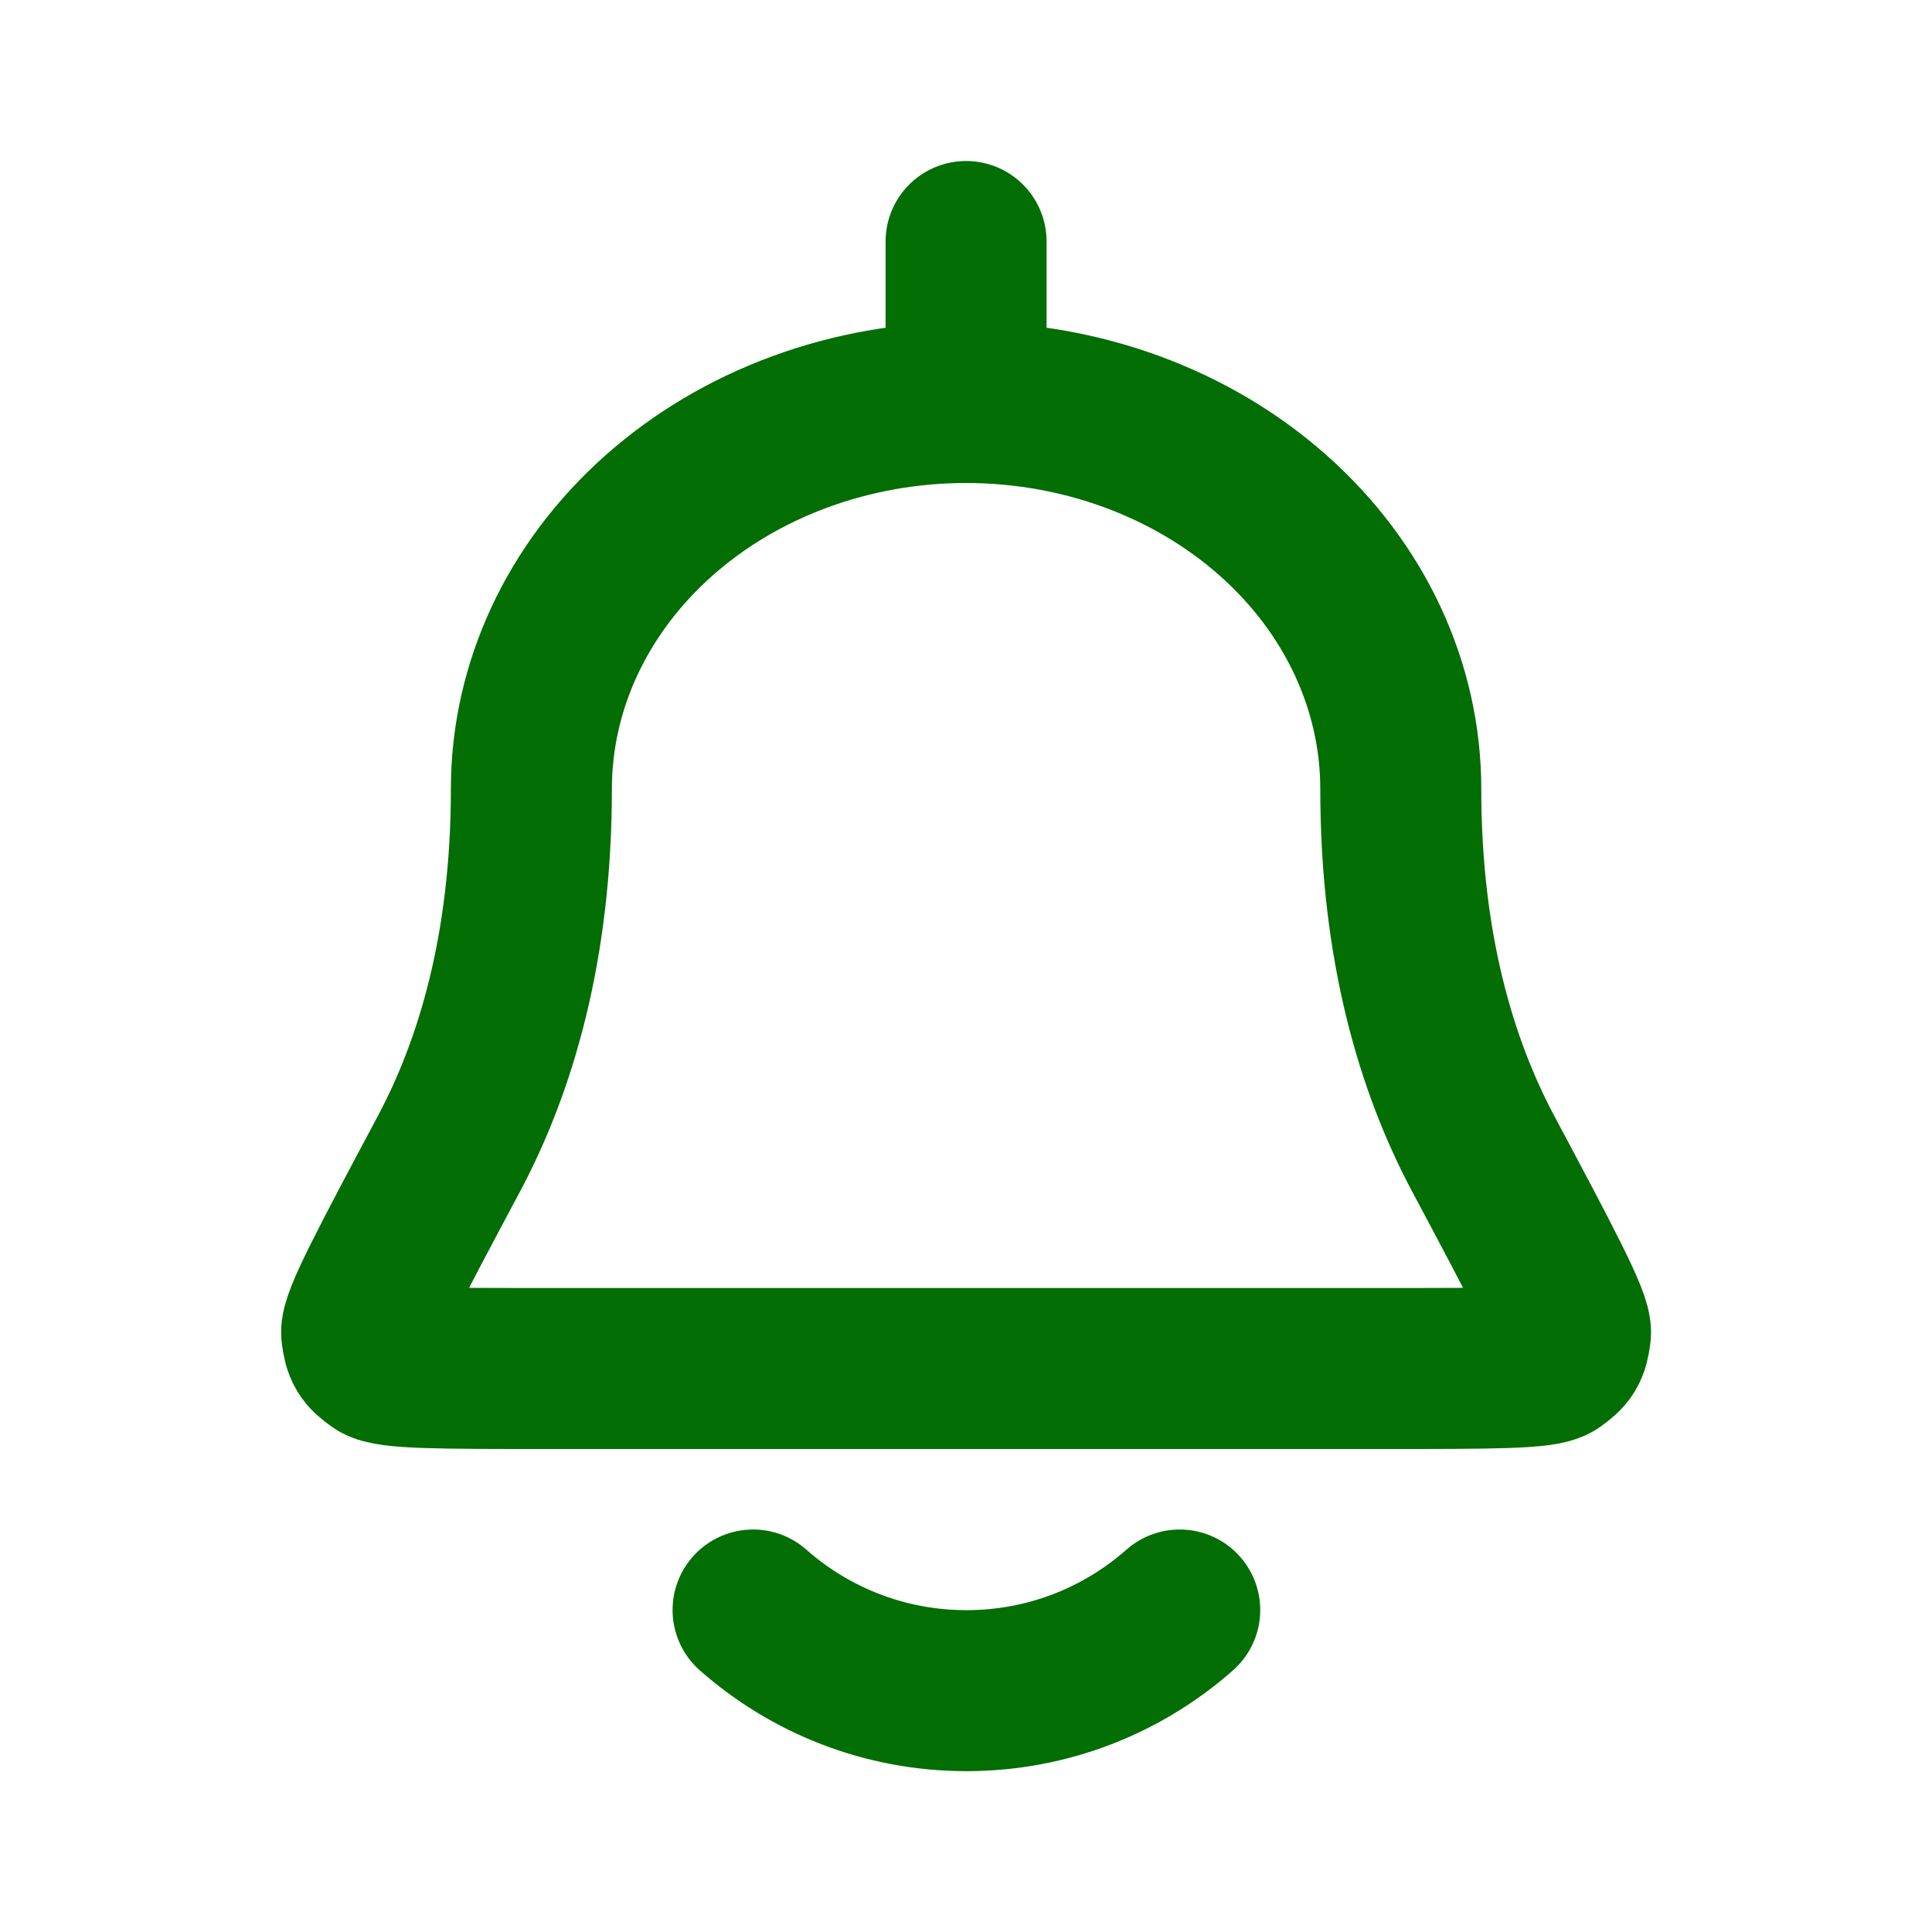
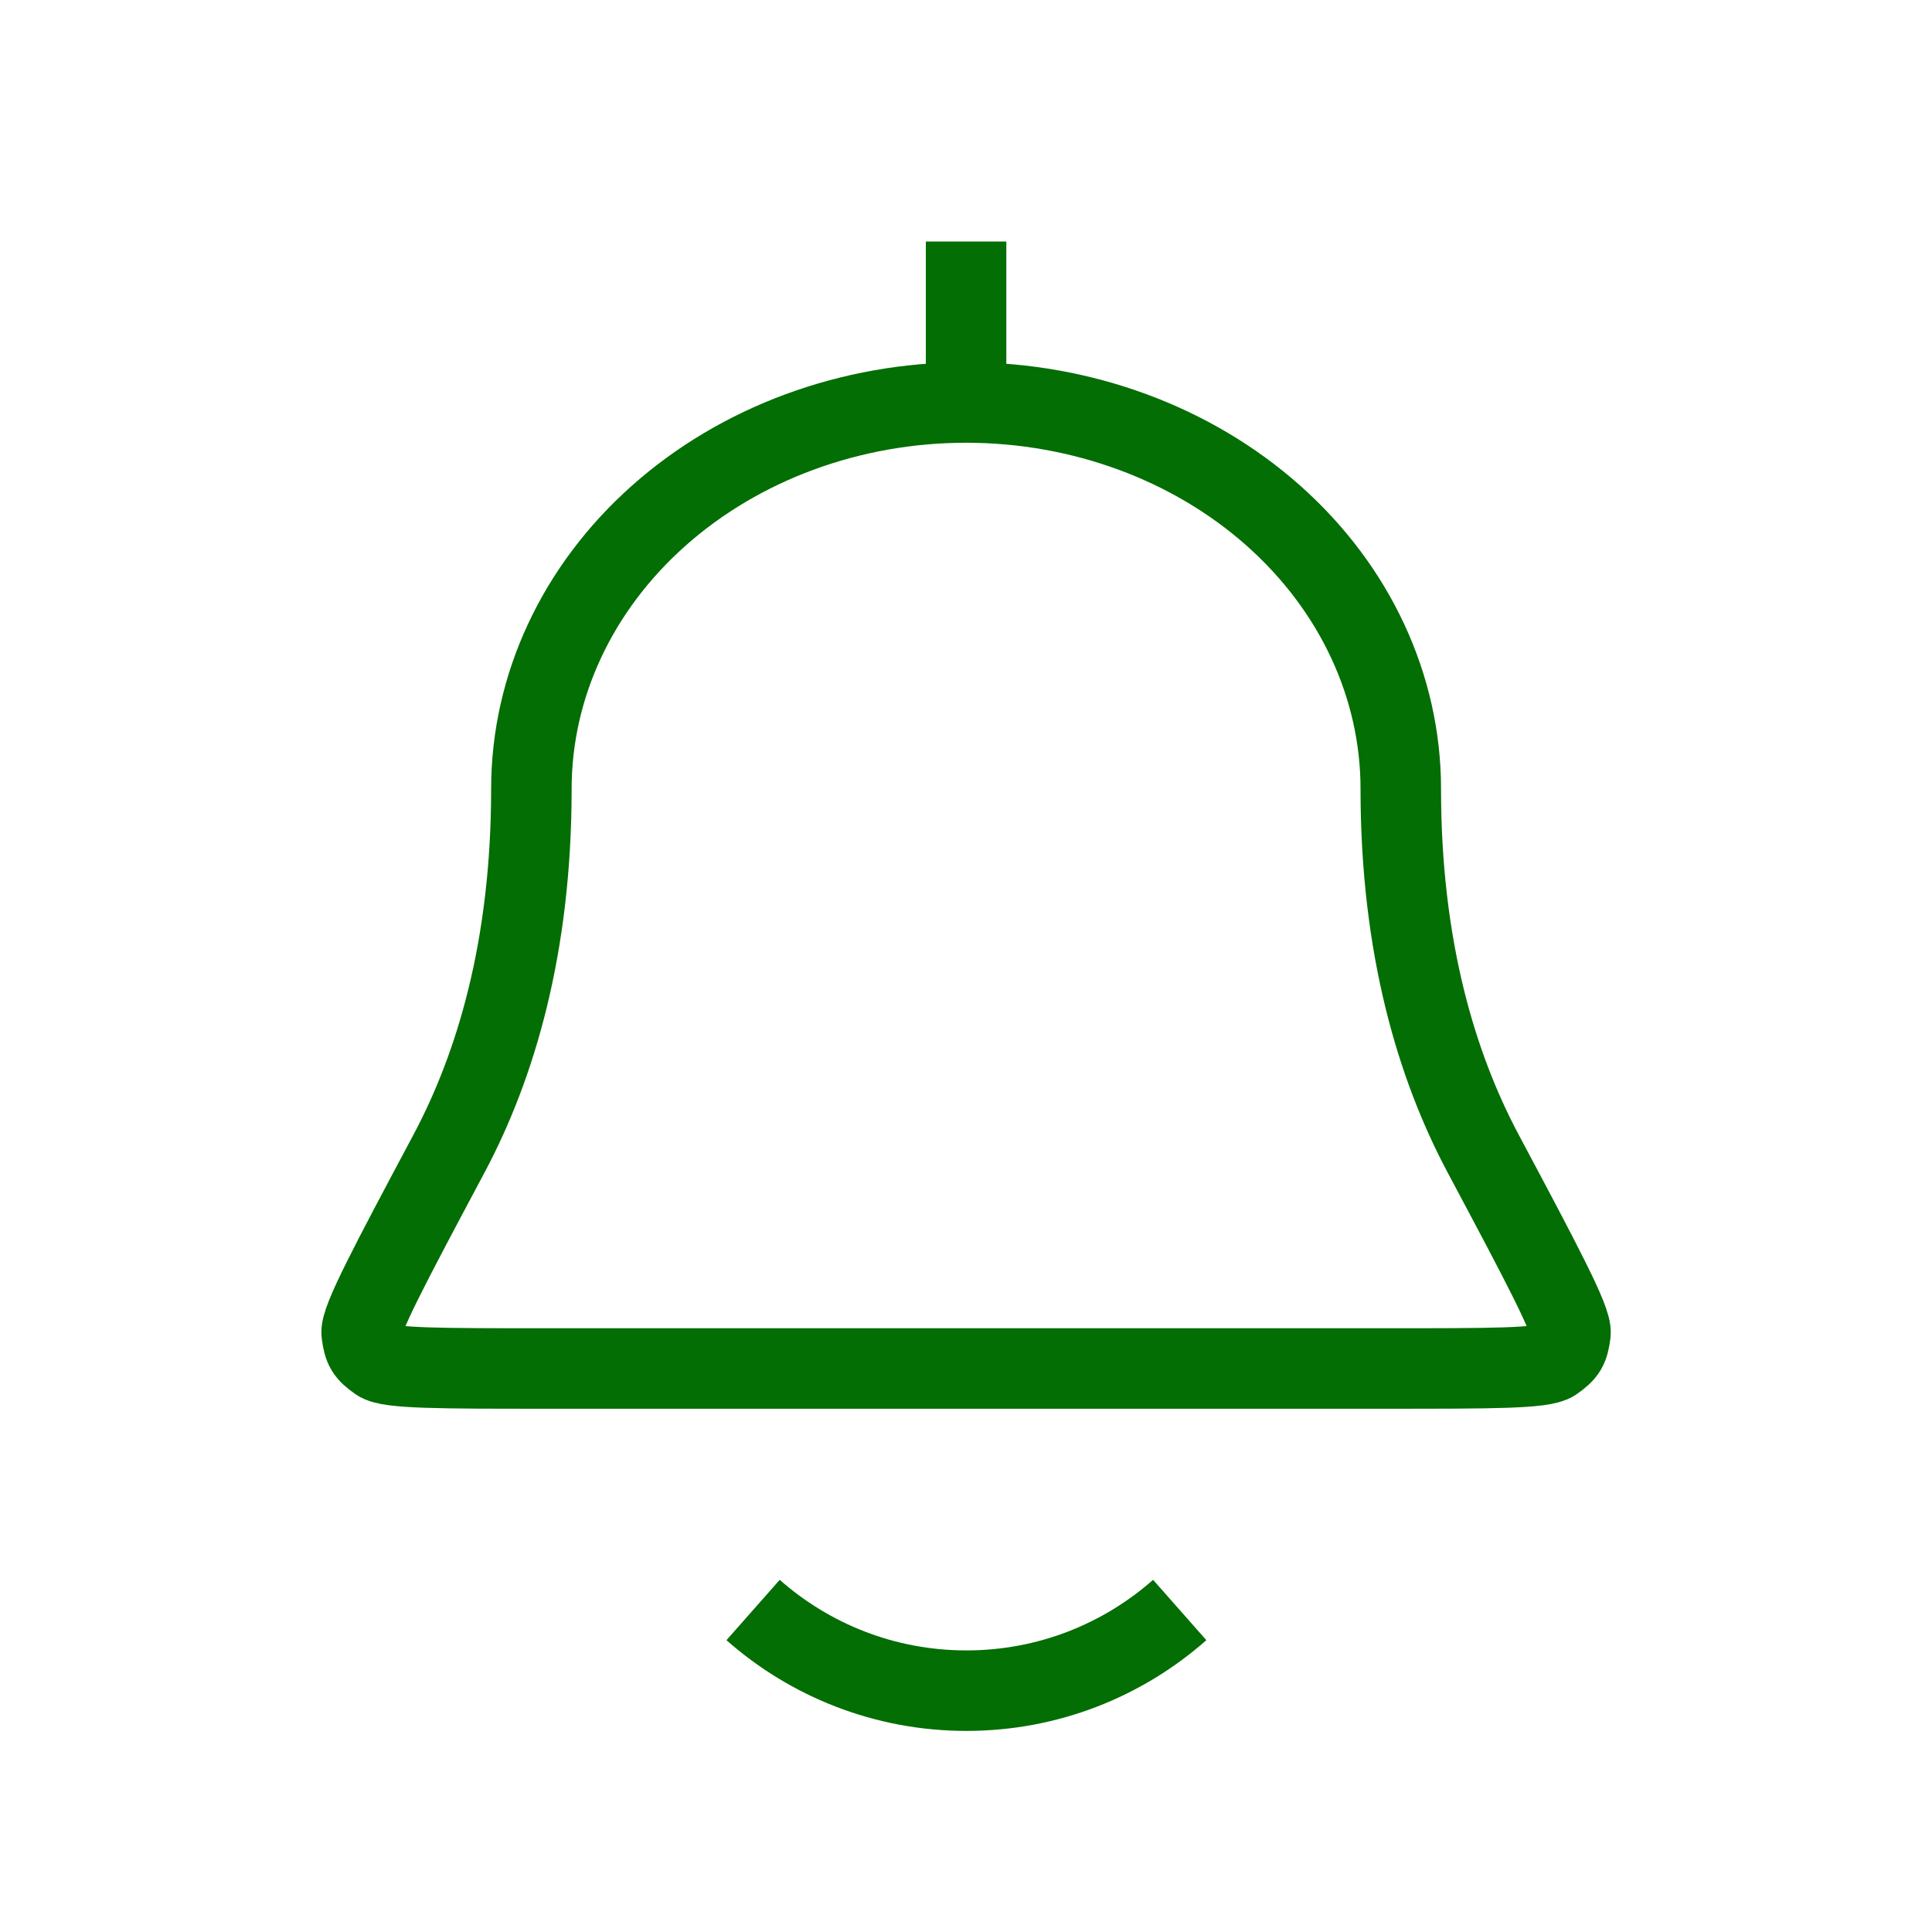
<svg xmlns="http://www.w3.org/2000/svg" width="24" height="24" viewBox="0 0 24 24" fill="none">
-   <path d="M12.001 5C13.433 5 14.807 5.506 15.819 6.406C16.832 7.306 17.401 8.527 17.401 9.8C17.401 11.769 17.846 13.244 18.423 14.328C19.161 15.713 19.529 16.406 19.509 16.564C19.485 16.749 19.454 16.8 19.303 16.907C19.172 17 18.525 17 17.231 17H6.771C5.476 17 4.829 17 4.699 16.907C4.547 16.8 4.517 16.749 4.493 16.564C4.472 16.406 4.841 15.713 5.579 14.328C6.156 13.244 6.601 11.769 6.601 9.8C6.601 8.527 7.17 7.306 8.183 6.406C9.195 5.506 10.569 5 12.001 5ZM12.001 5V3M9.355 20C10.061 20.623 10.989 21.002 12.005 21.002C13.021 21.002 13.949 20.623 14.655 20" stroke="#036E03" stroke-width="2" stroke-linecap="round" stroke-linejoin="round" />
+   <path d="M12.001 5C13.433 5 14.807 5.506 15.819 6.406C16.832 7.306 17.401 8.527 17.401 9.8C17.401 11.769 17.846 13.244 18.423 14.328C19.161 15.713 19.529 16.406 19.509 16.564C19.485 16.749 19.454 16.8 19.303 16.907C19.172 17 18.525 17 17.231 17H6.771C5.476 17 4.829 17 4.699 16.907C4.547 16.8 4.517 16.749 4.493 16.564C4.472 16.406 4.841 15.713 5.579 14.328C6.156 13.244 6.601 11.769 6.601 9.8C6.601 8.527 7.17 7.306 8.183 6.406C9.195 5.506 10.569 5 12.001 5ZM12.001 5V3M9.355 20C10.061 20.623 10.989 21.002 12.005 21.002C13.021 21.002 13.949 20.623 14.655 20" stroke="#036E03" strokeWidth="2" strokeLinecap="round" stroke-linejoin="round" />
</svg>
